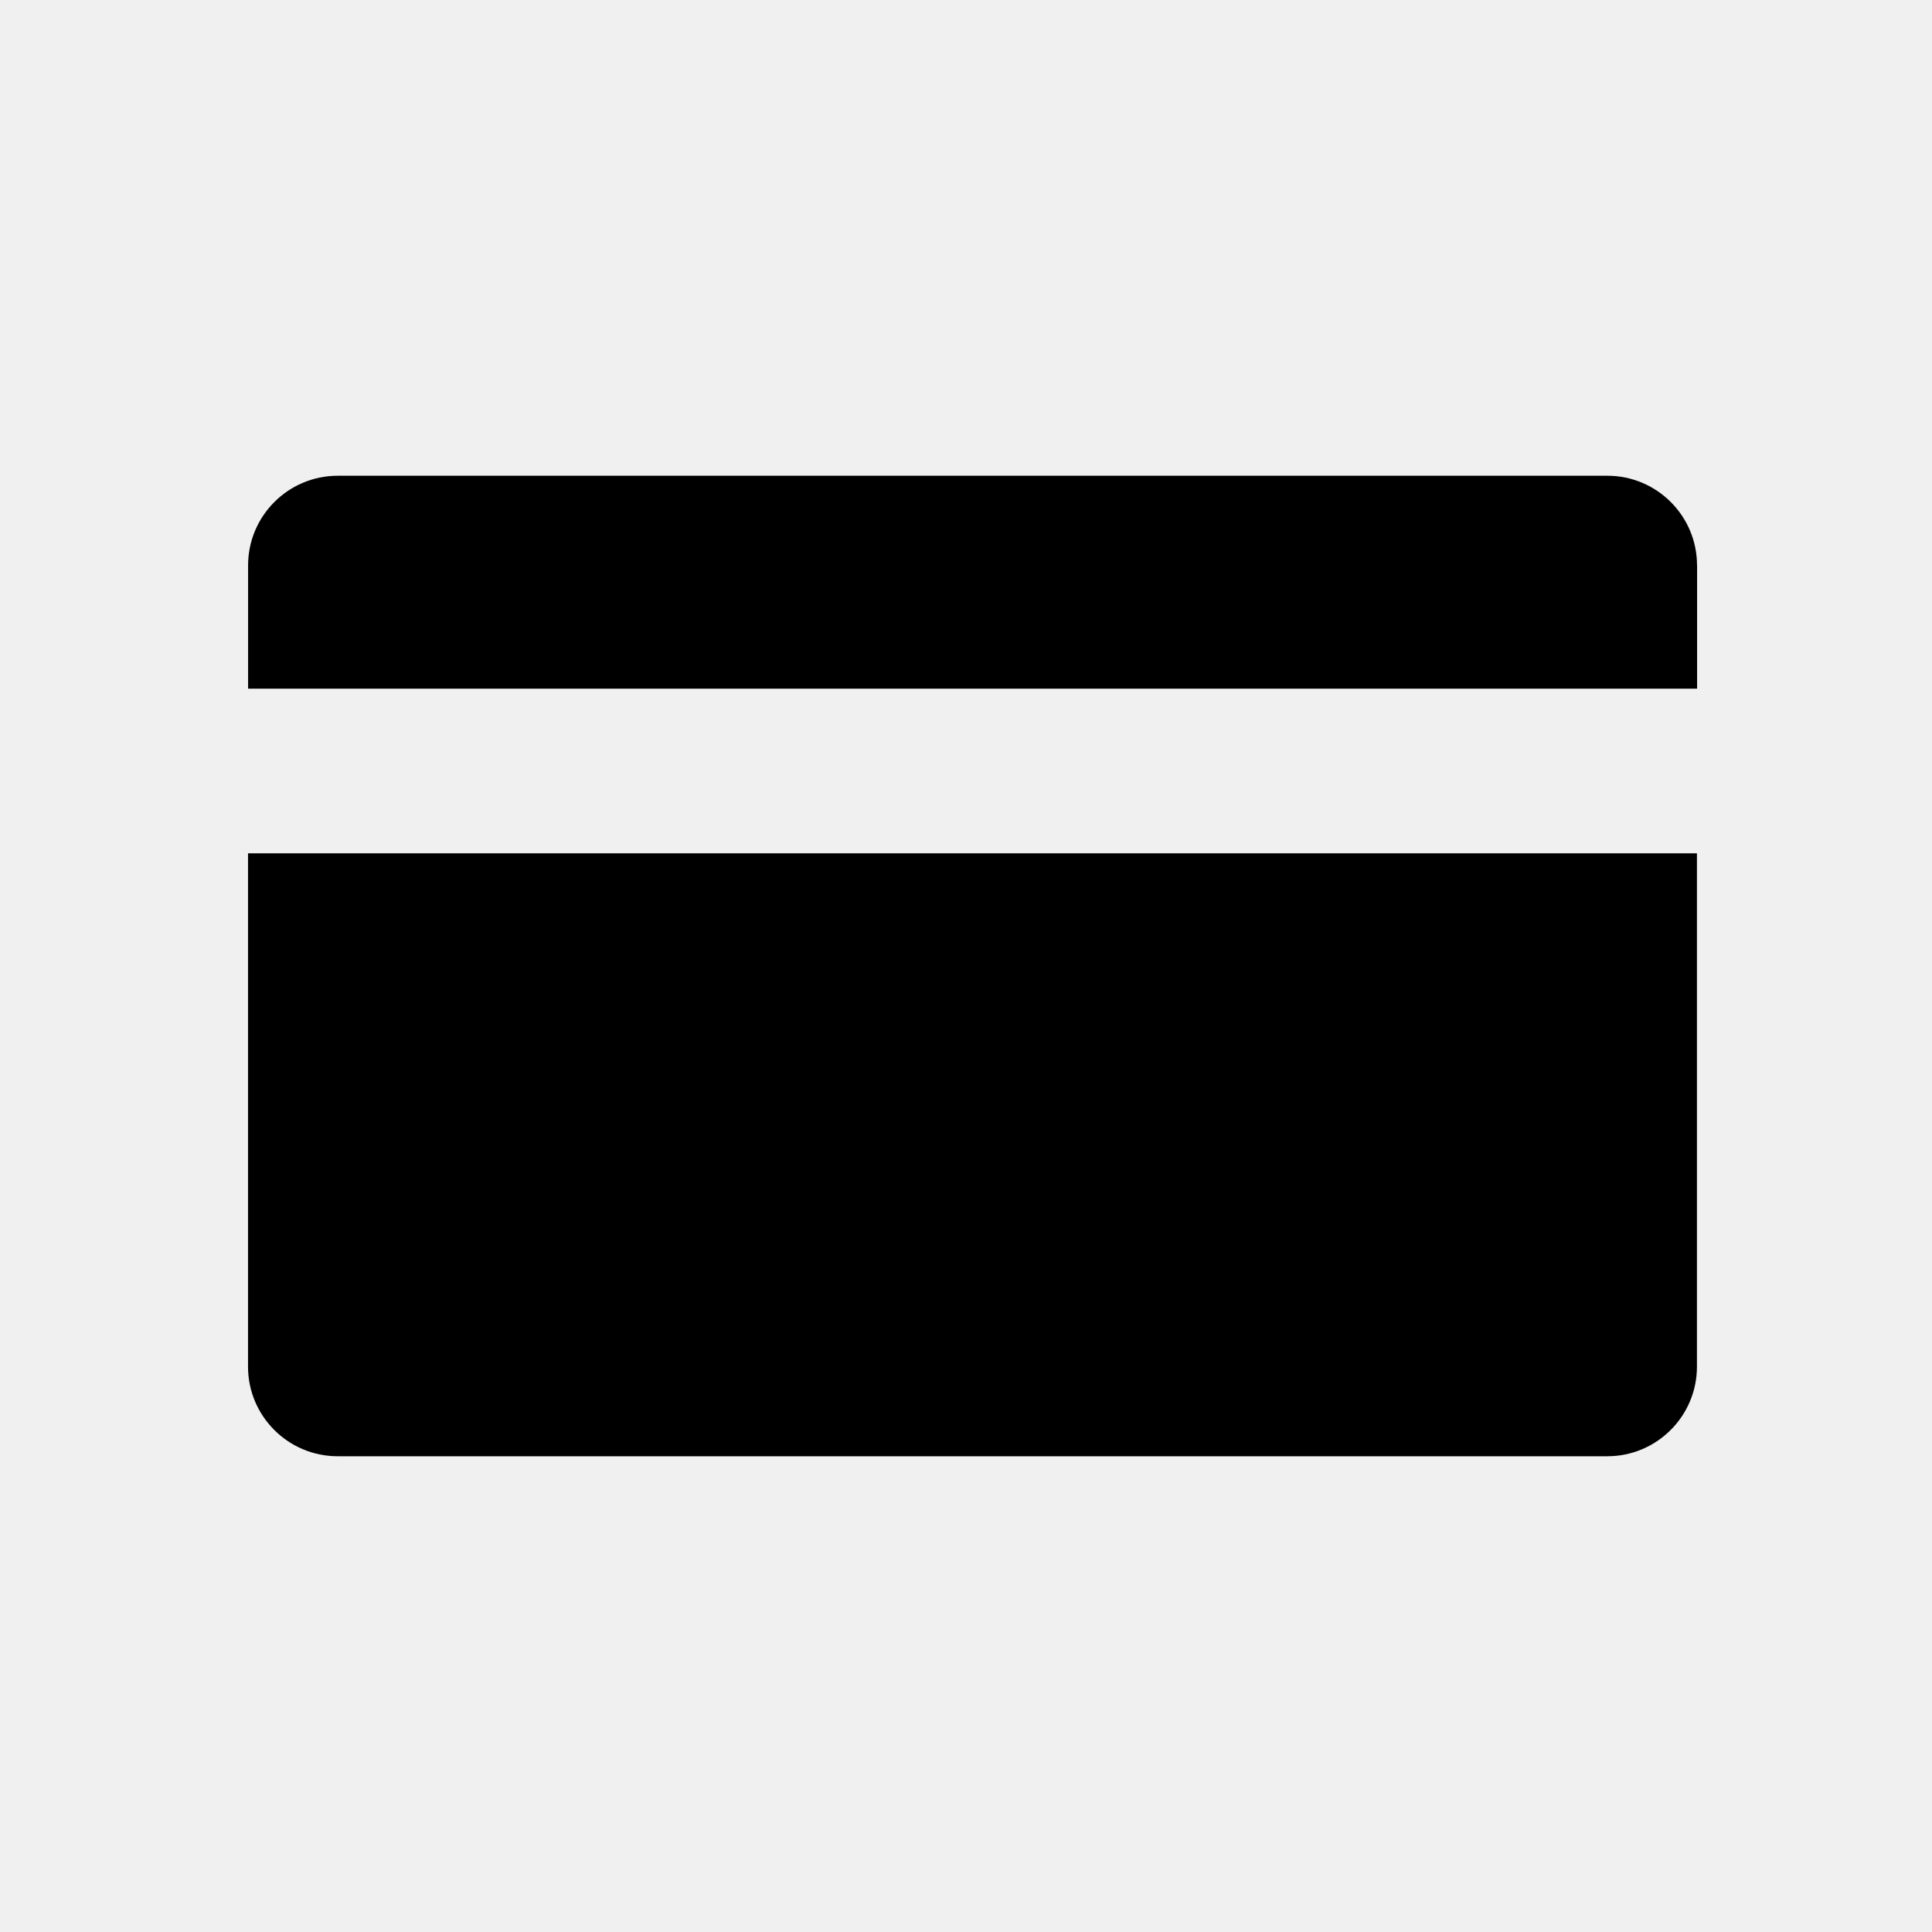
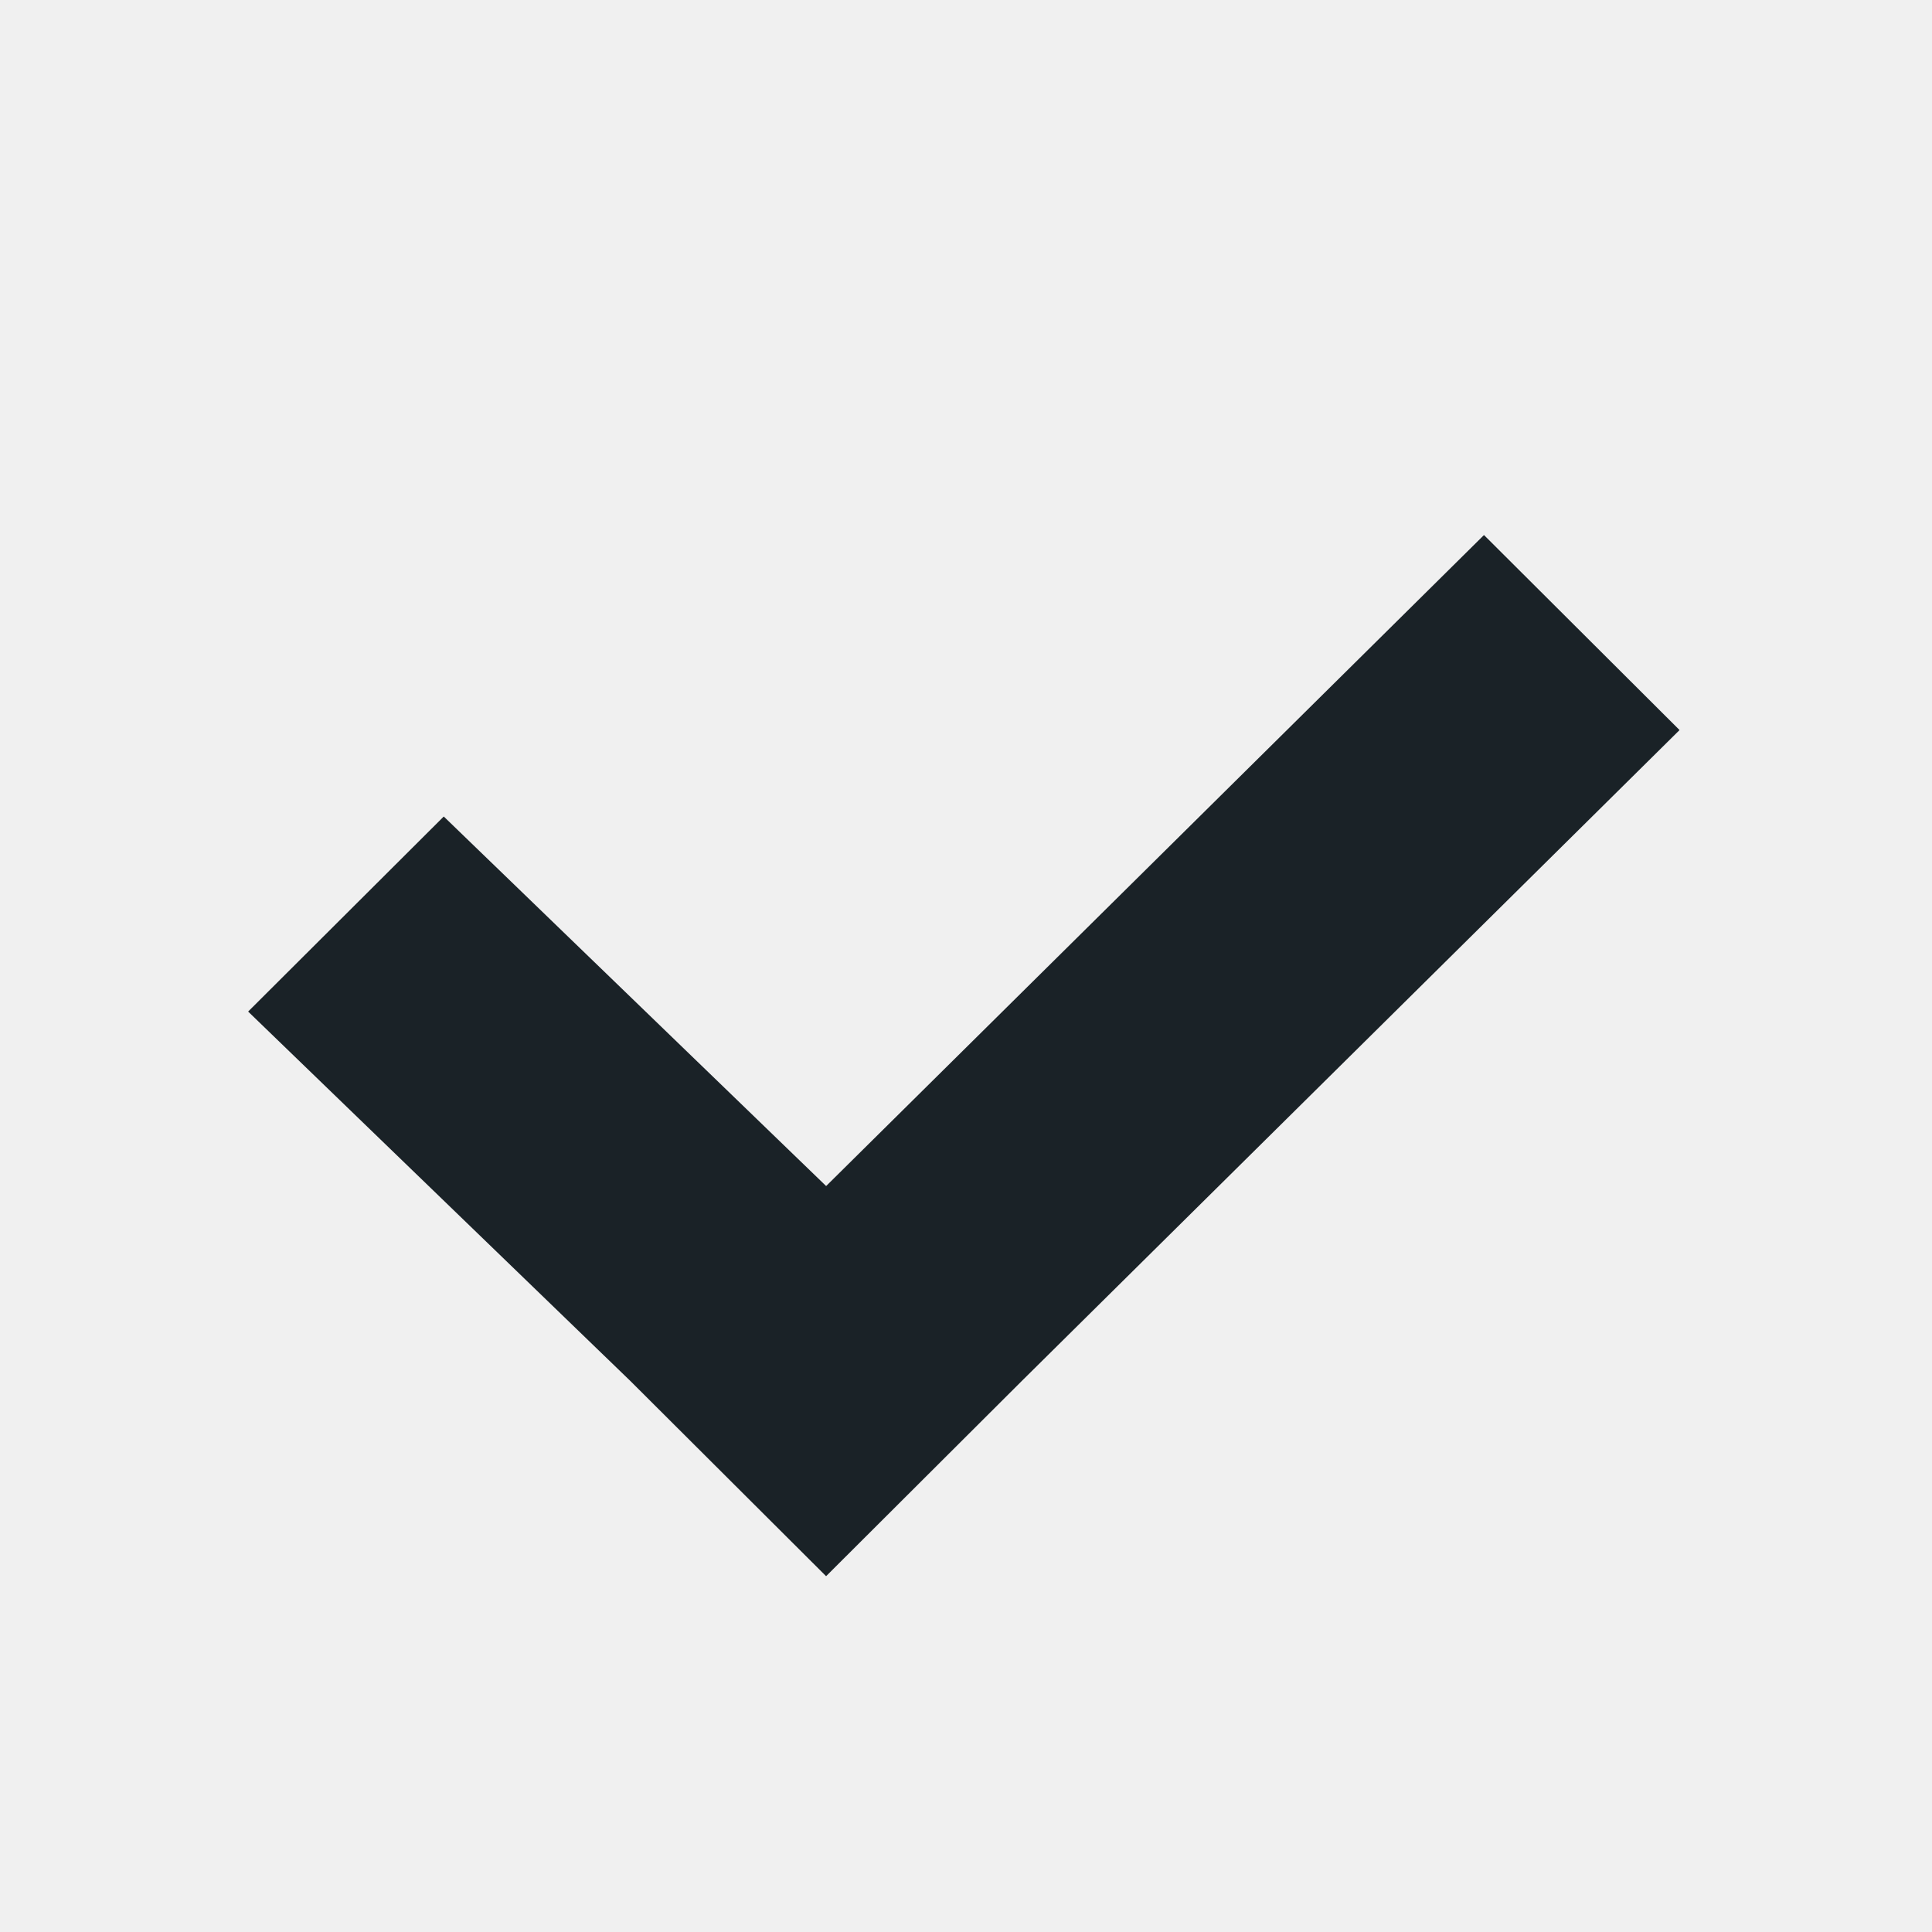
- <svg xmlns="http://www.w3.org/2000/svg" viewBox="0 0 24 24" width="24" height="24">
-   <path d="M21.081,7.023c0-0.614-0.499-1.113-1.113-1.113H4.195c-0.614,0-1.113,0.499-1.113,1.113v1.532h18V7.023z M21.081,7.023z" />
-   <path d="M21.081,10.6h-18v6.377c0,0.614,0.499,1.113,1.113,1.113h15.773c0.614,0,1.113-0.499,1.113-1.113V10.6z M21.081,10.6z" />
+ <svg xmlns="http://www.w3.org/2000/svg" xmlns:xlink="http://www.w3.org/1999/xlink" width="48" height="48" viewBox="0 0 48 48">
+   <defs>
+     <symbol id="Icon-tick">
+       <path d="M25.383,34.313L41.728,18.138l-4.859-4.845L20.525,29.467l-9.5-9.181L6.165,25.132l9.5,9.182,4.859,4.846Z" class="" style="" />
+     </symbol>
+   </defs>
+   <view id="default" viewBox="0 0 48 48" />
+   <use data-variant="default" xlink:href="#Icon-tick" x="0" y="0" fill="#1A2227" />
+   <view id="primary" viewBox="0 48 48 48" />
+   <use data-variant="primary" xlink:href="#Icon-tick" x="0" y="48" fill="#FDE83C" />
+   <view id="secondary" viewBox="0 96 48 48" />
+   <use data-variant="secondary" xlink:href="#Icon-tick" x="0" y="96" fill="#078942" />
+   <view id="dark" viewBox="0 144 48 48" />
+   <use data-variant="dark" xlink:href="#Icon-tick" x="0" y="144" fill="#1A2227" />
+   <view id="light" viewBox="0 192 48 48" />
+   <use data-variant="light" xlink:href="#Icon-tick" x="0" y="192" fill="#FFFFFF" />
+   <view id="correct" viewBox="0 240 48 48" />
+   <use data-variant="correct" xlink:href="#Icon-tick" x="0" y="240" fill="#00A85A" />
+   <view id="error" viewBox="0 288 48 48" />
+   <use data-variant="error" xlink:href="#Icon-tick" x="0" y="288" fill="#E60510" />
+   <view id="text" viewBox="0 336 48 48" />
+   <use data-variant="text" xlink:href="#Icon-tick" x="0" y="336" fill="#1A2227" />
+   <view id="neutral" viewBox="0 384 48 48" />
+   <use data-variant="neutral" xlink:href="#Icon-tick" x="0" y="384" fill="#e5e5e5" />
+   <view id="highlight" viewBox="0 432 48 48" />
+   <use data-variant="highlight" xlink:href="#Icon-tick" x="0" y="432" fill="#FDE83C" />
+   <view id="link" viewBox="0 480 48 48" />
+   <use data-variant="link" xlink:href="#Icon-tick" x="0" y="480" fill="#065395" />
+   <view id="border" viewBox="0 528 48 48" />
+   <use data-variant="border" xlink:href="#Icon-tick" x="0" y="528" fill="#E2E6EC" />
+   <view id="disabled" viewBox="0 576 48 48" />
+   <use data-variant="disabled" xlink:href="#Icon-tick" x="0" y="576" fill="#D2D8E1" />
</svg>
